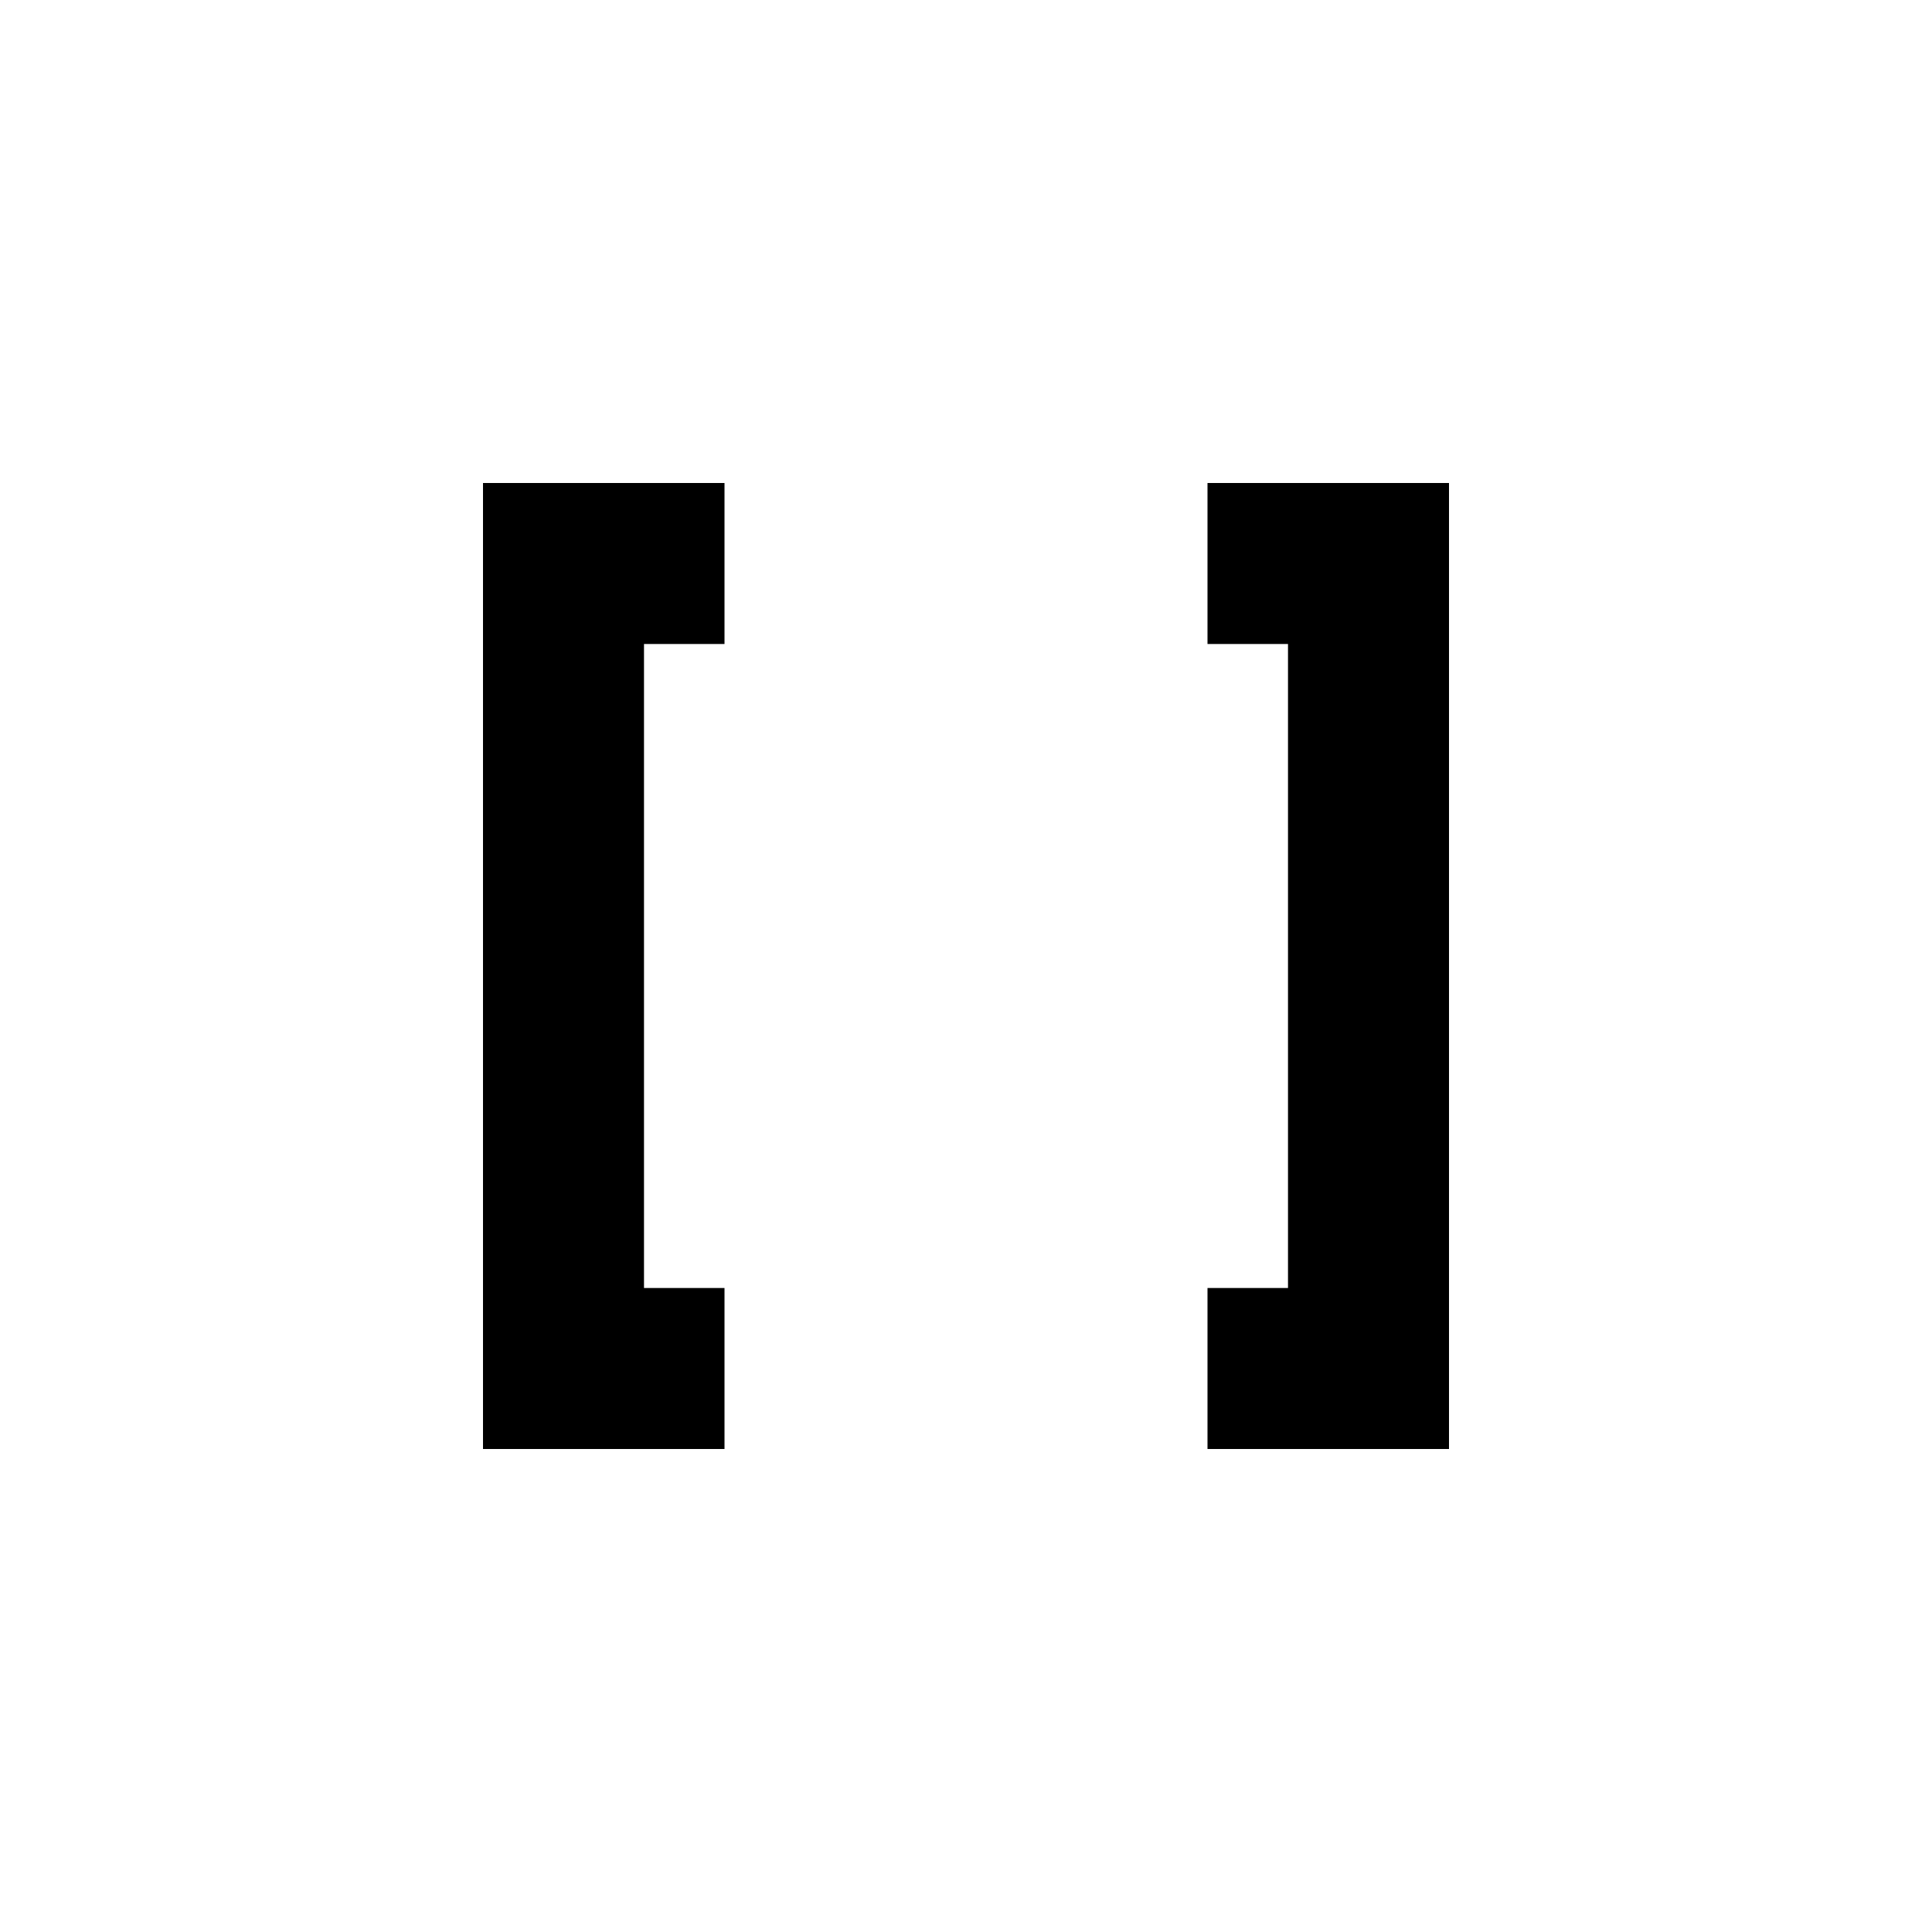
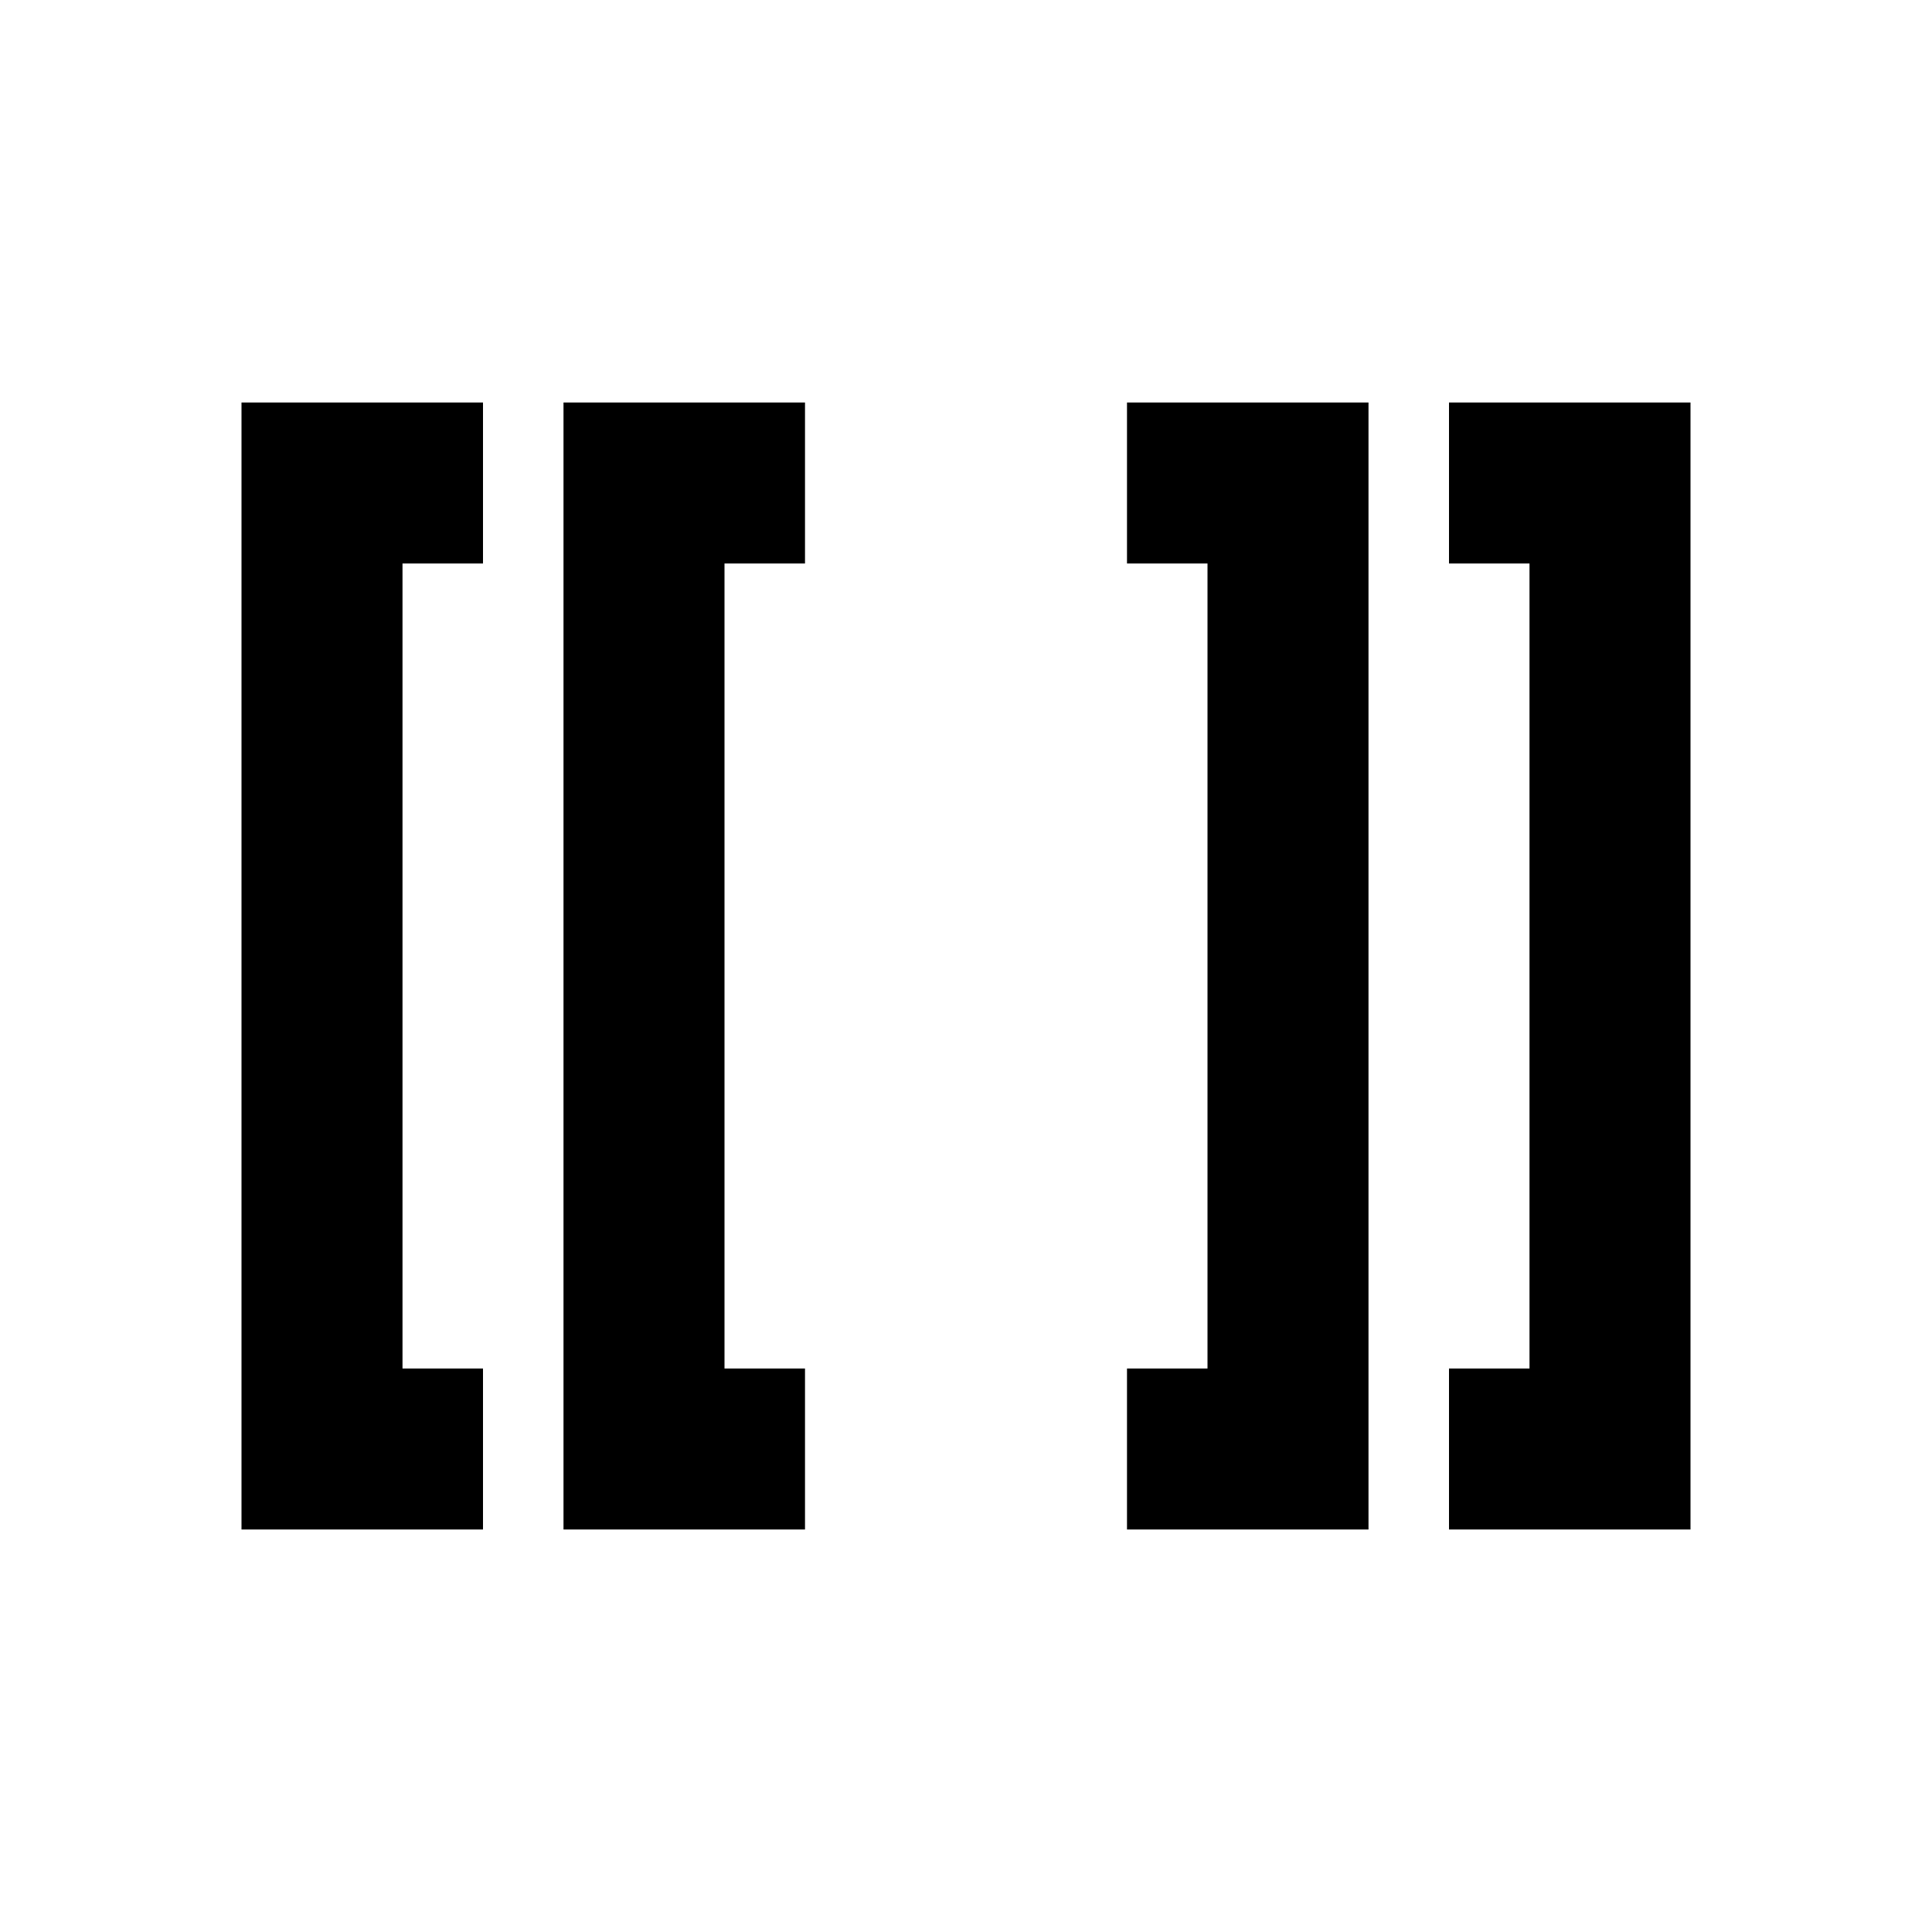
<svg xmlns="http://www.w3.org/2000/svg" width="24" height="24" viewBox="0 0 24 24">
  <g id="source">
-     <path id="opening-bracket" d="M6 18h3v-2h-1v-8h1v-2h-3v12z" />
-     <path id="closing-bracket" d="M18 18h-3v-2h1v-8h-1v-2h3v12z" />
+     <path id="opening-bracket-inner" d="M7 19h3v-2H9V7h1V5H7z" />
+     <path id="closing-bracket-inner" d="M17 19h-3v-2h1V7h-1V5h3z" />
+     <path id="closing-bracket-outer" d="M21 19h-3v-2h1V7h-1V5h3z" />
+     <path id="opening-bracket-outer" d="M3 19h3v-2H5V7h1V5H3z" />
  </g>
</svg>
